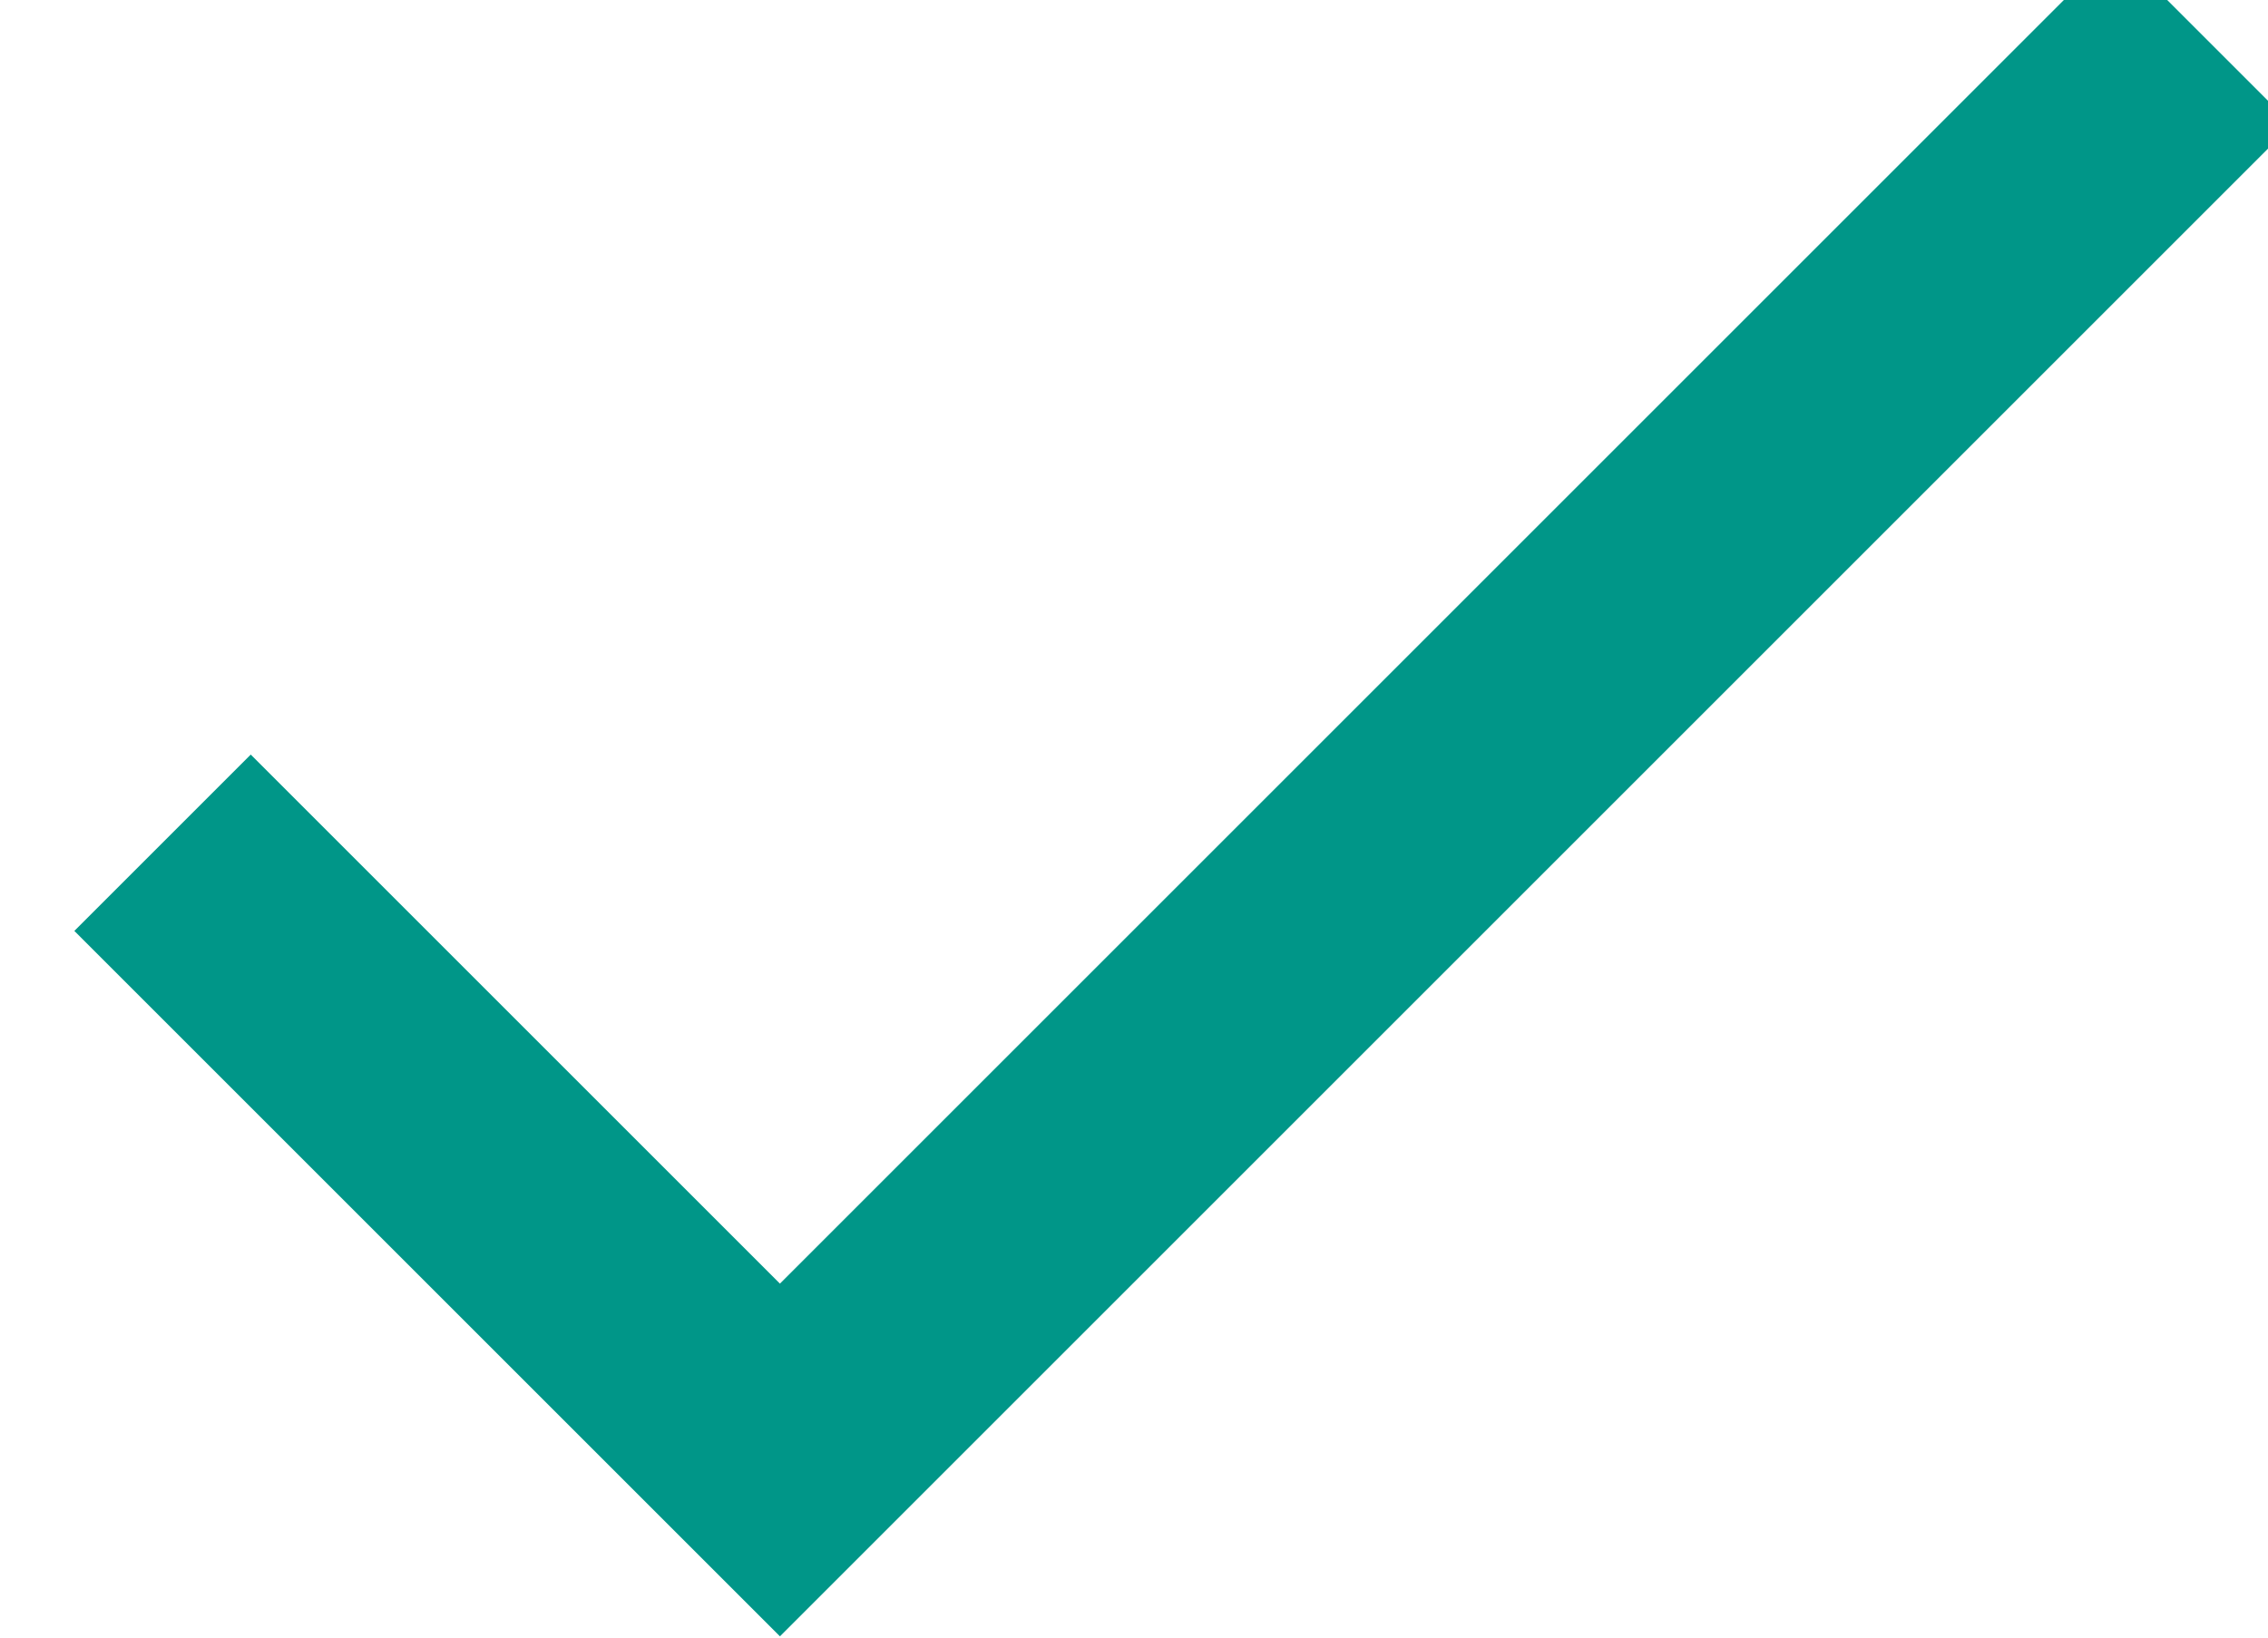
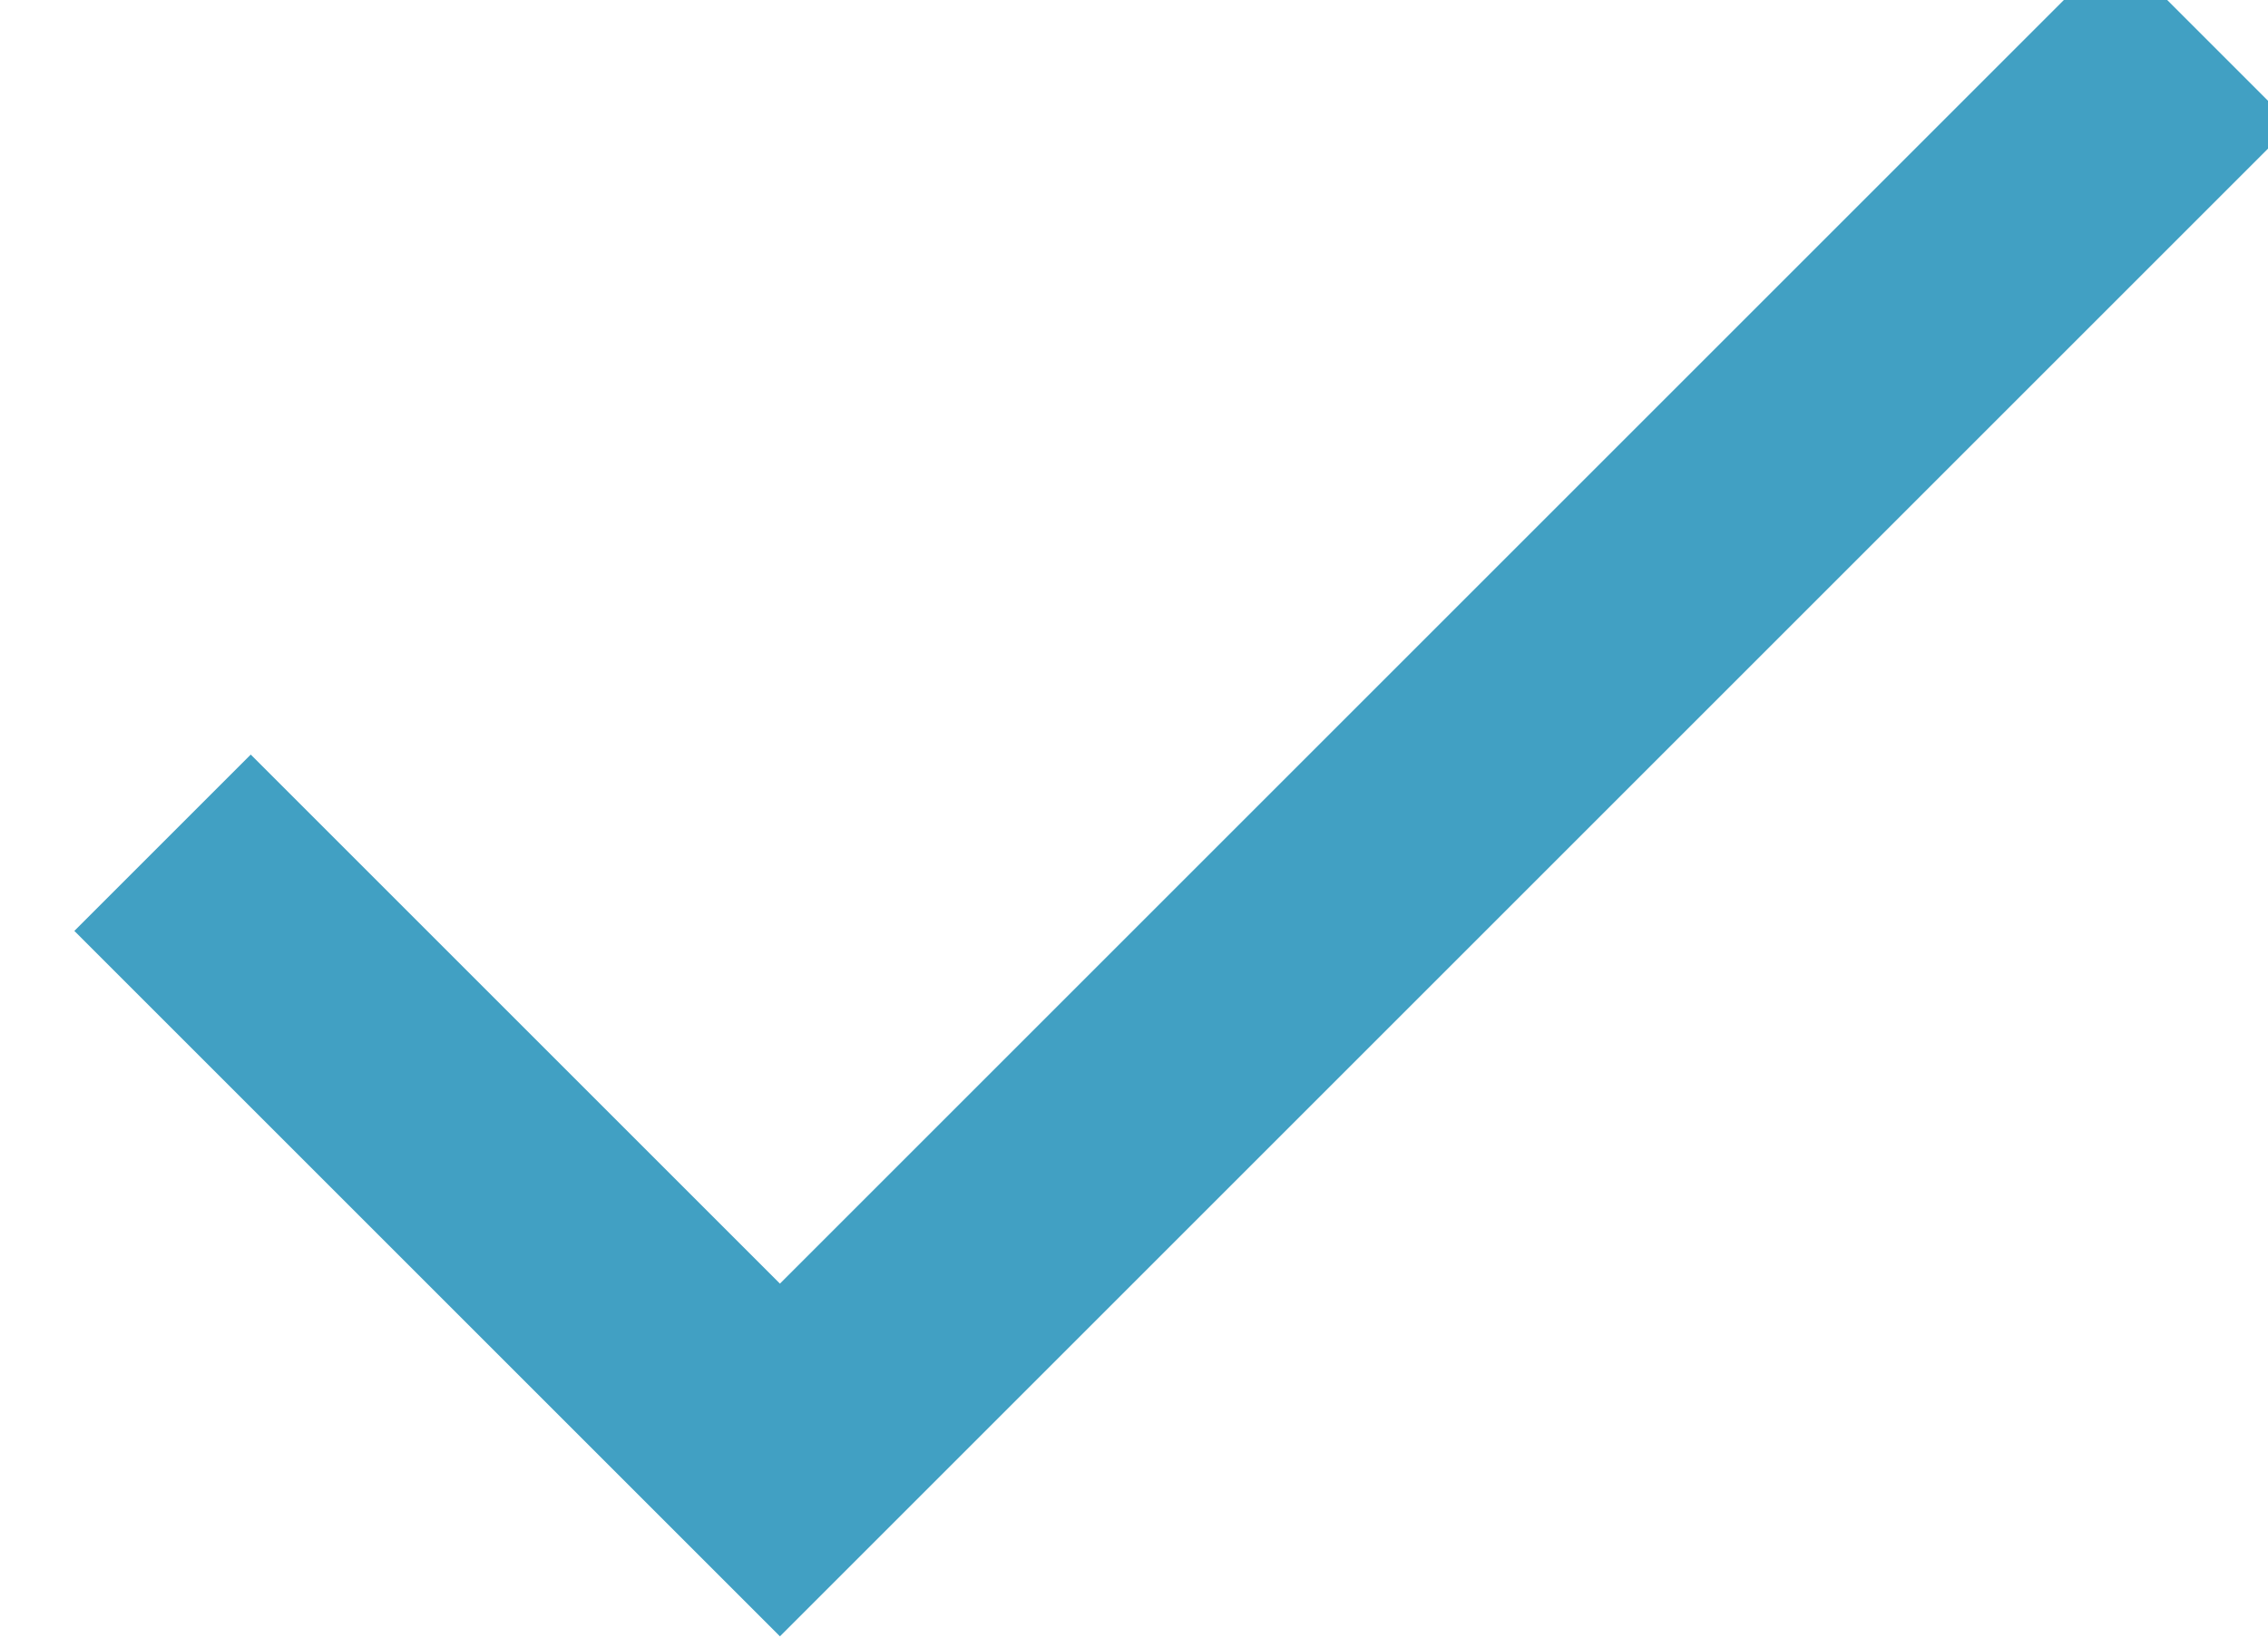
<svg xmlns="http://www.w3.org/2000/svg" xmlns:xlink="http://www.w3.org/1999/xlink" width="18" height="13" viewBox="0 0 18 13">
  <defs>
-     <path id="a" d="M808.19 1143.19l-4.2-4.2-1.4 1.4 5.6 5.6 12-12-1.4-1.4z" />
+     <path id="a" d="M808.19 1135.19l-4.2-4.2-1.4 1.4 5.6 5.6 12-12-1.4-1.4z" />
  </defs>
-   <g transform="translate(-802 -1133)">
-     <use fill="#009688" xlink:href="#a" />
+   <g transform="translate(-802 -1125)">
+     <use fill="#41a0c3" xlink:href="#a" />
  </g>
</svg>
